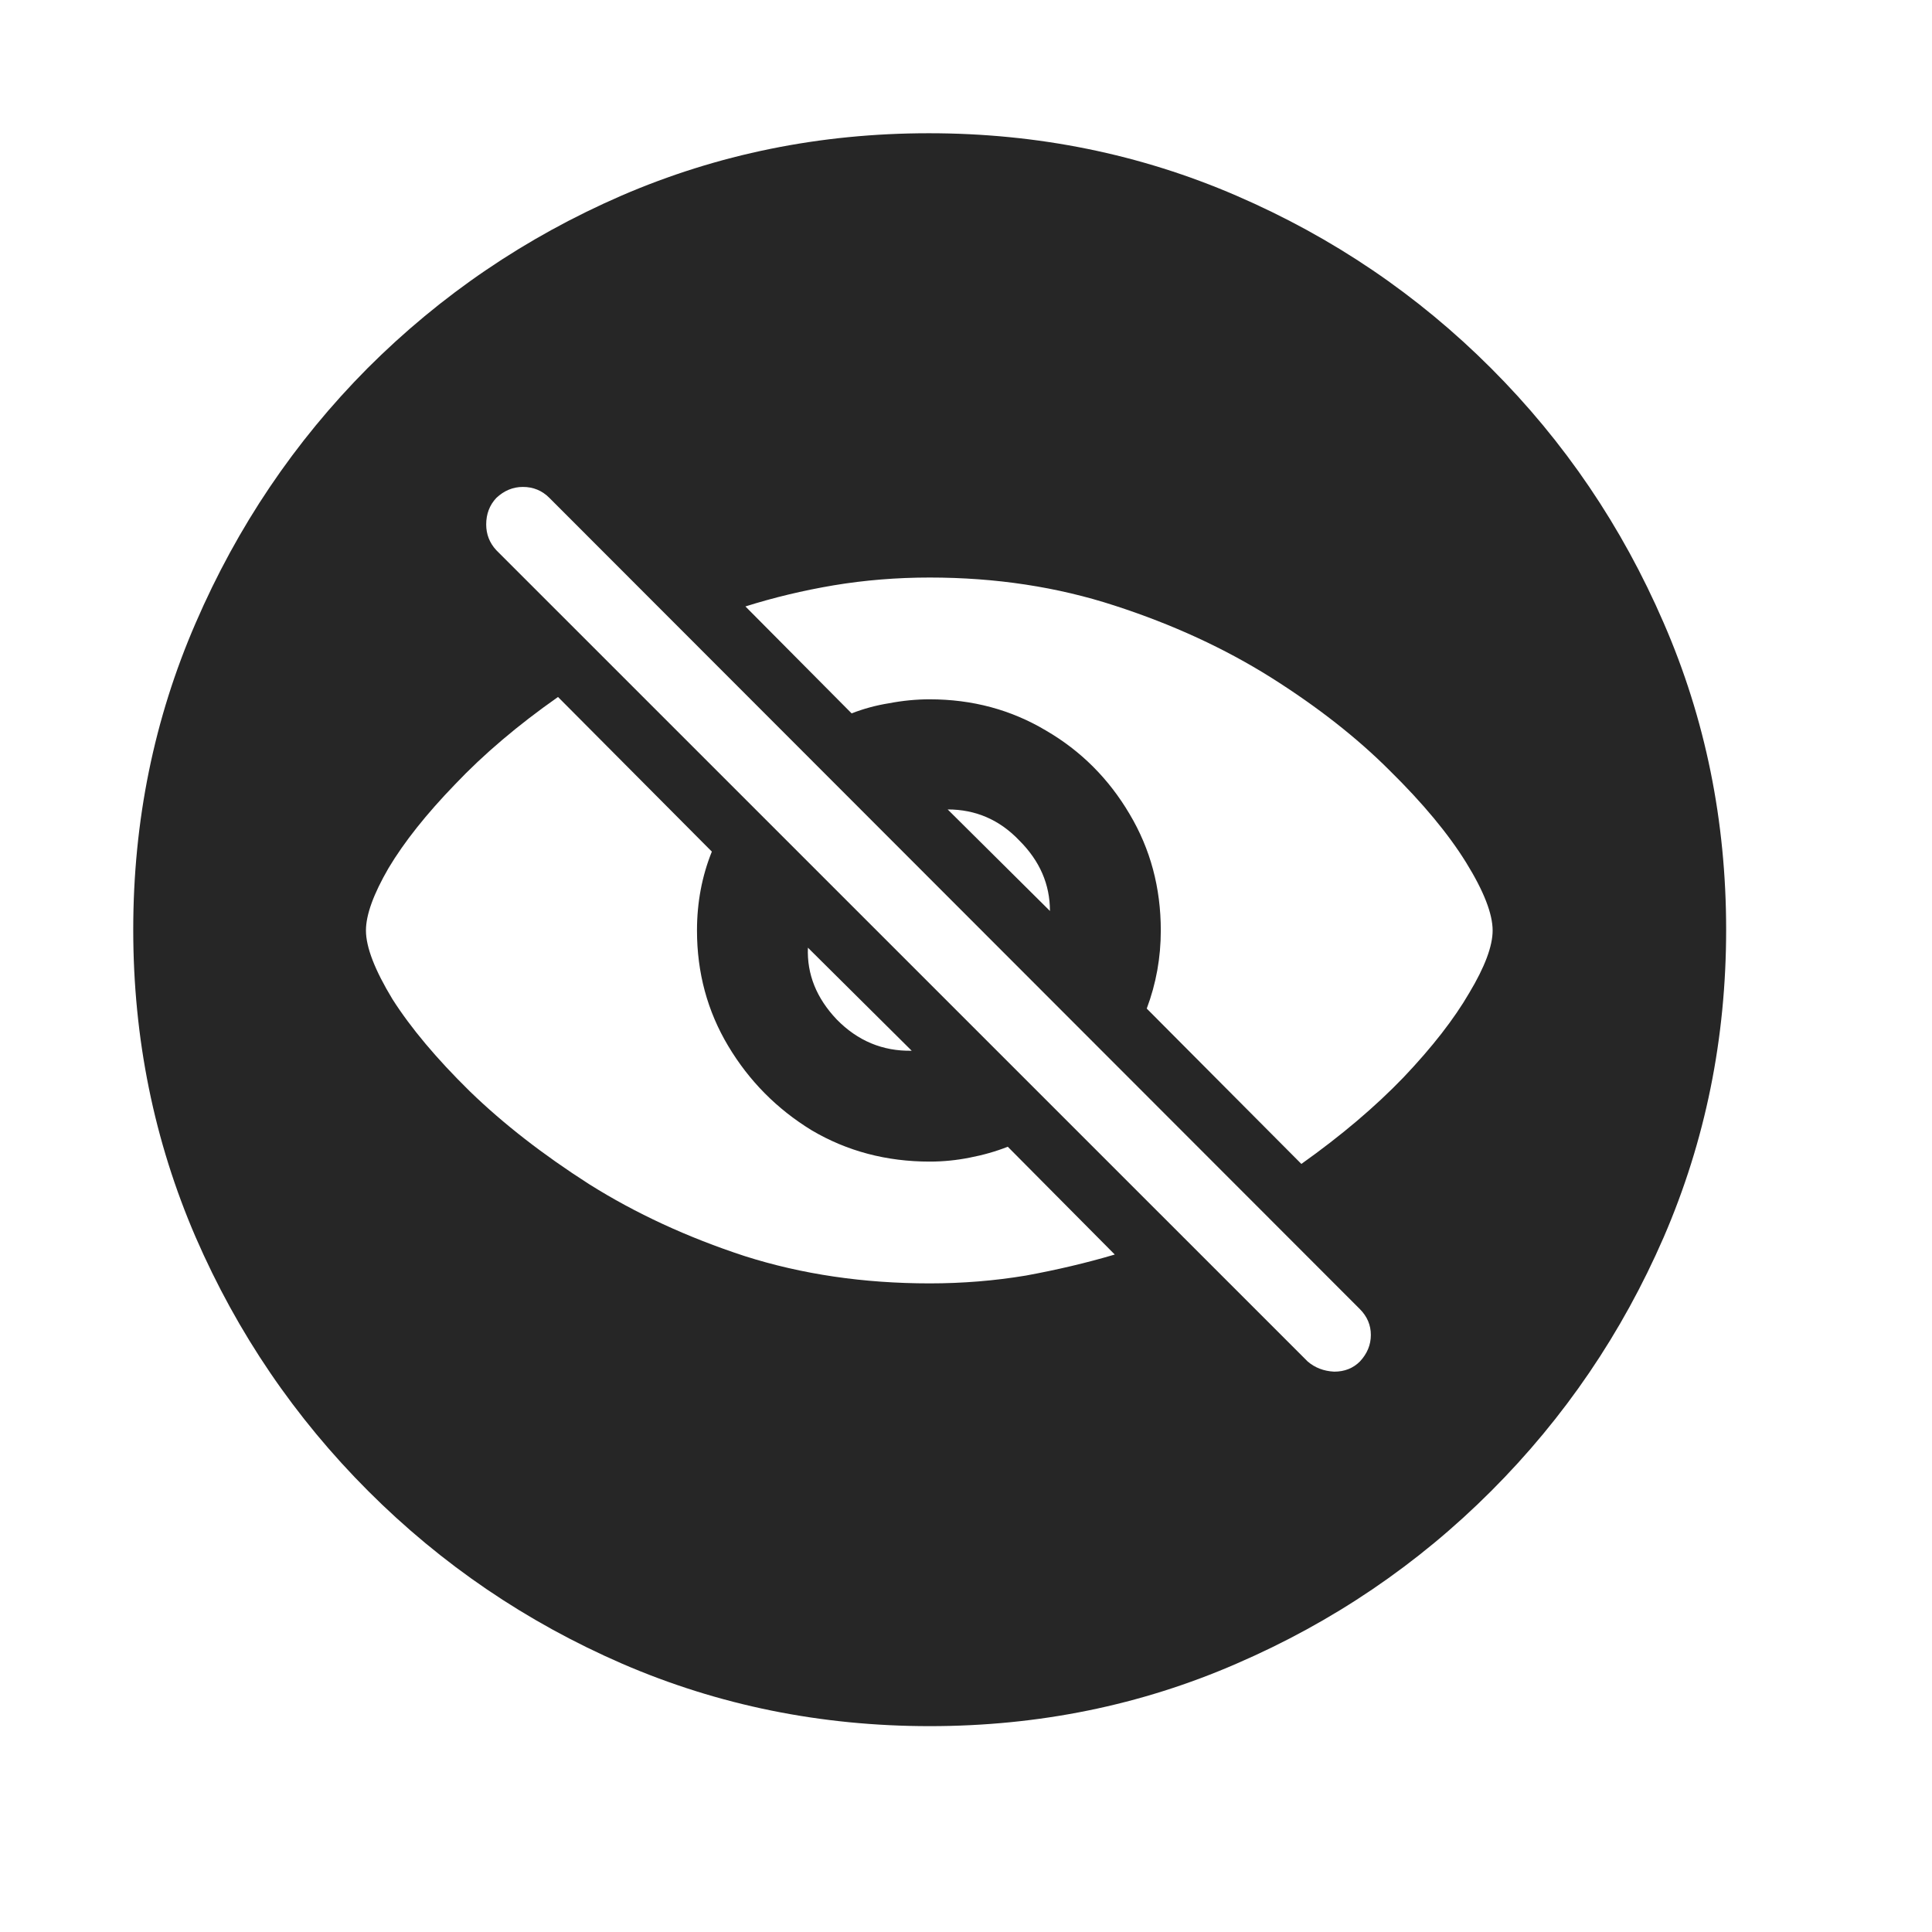
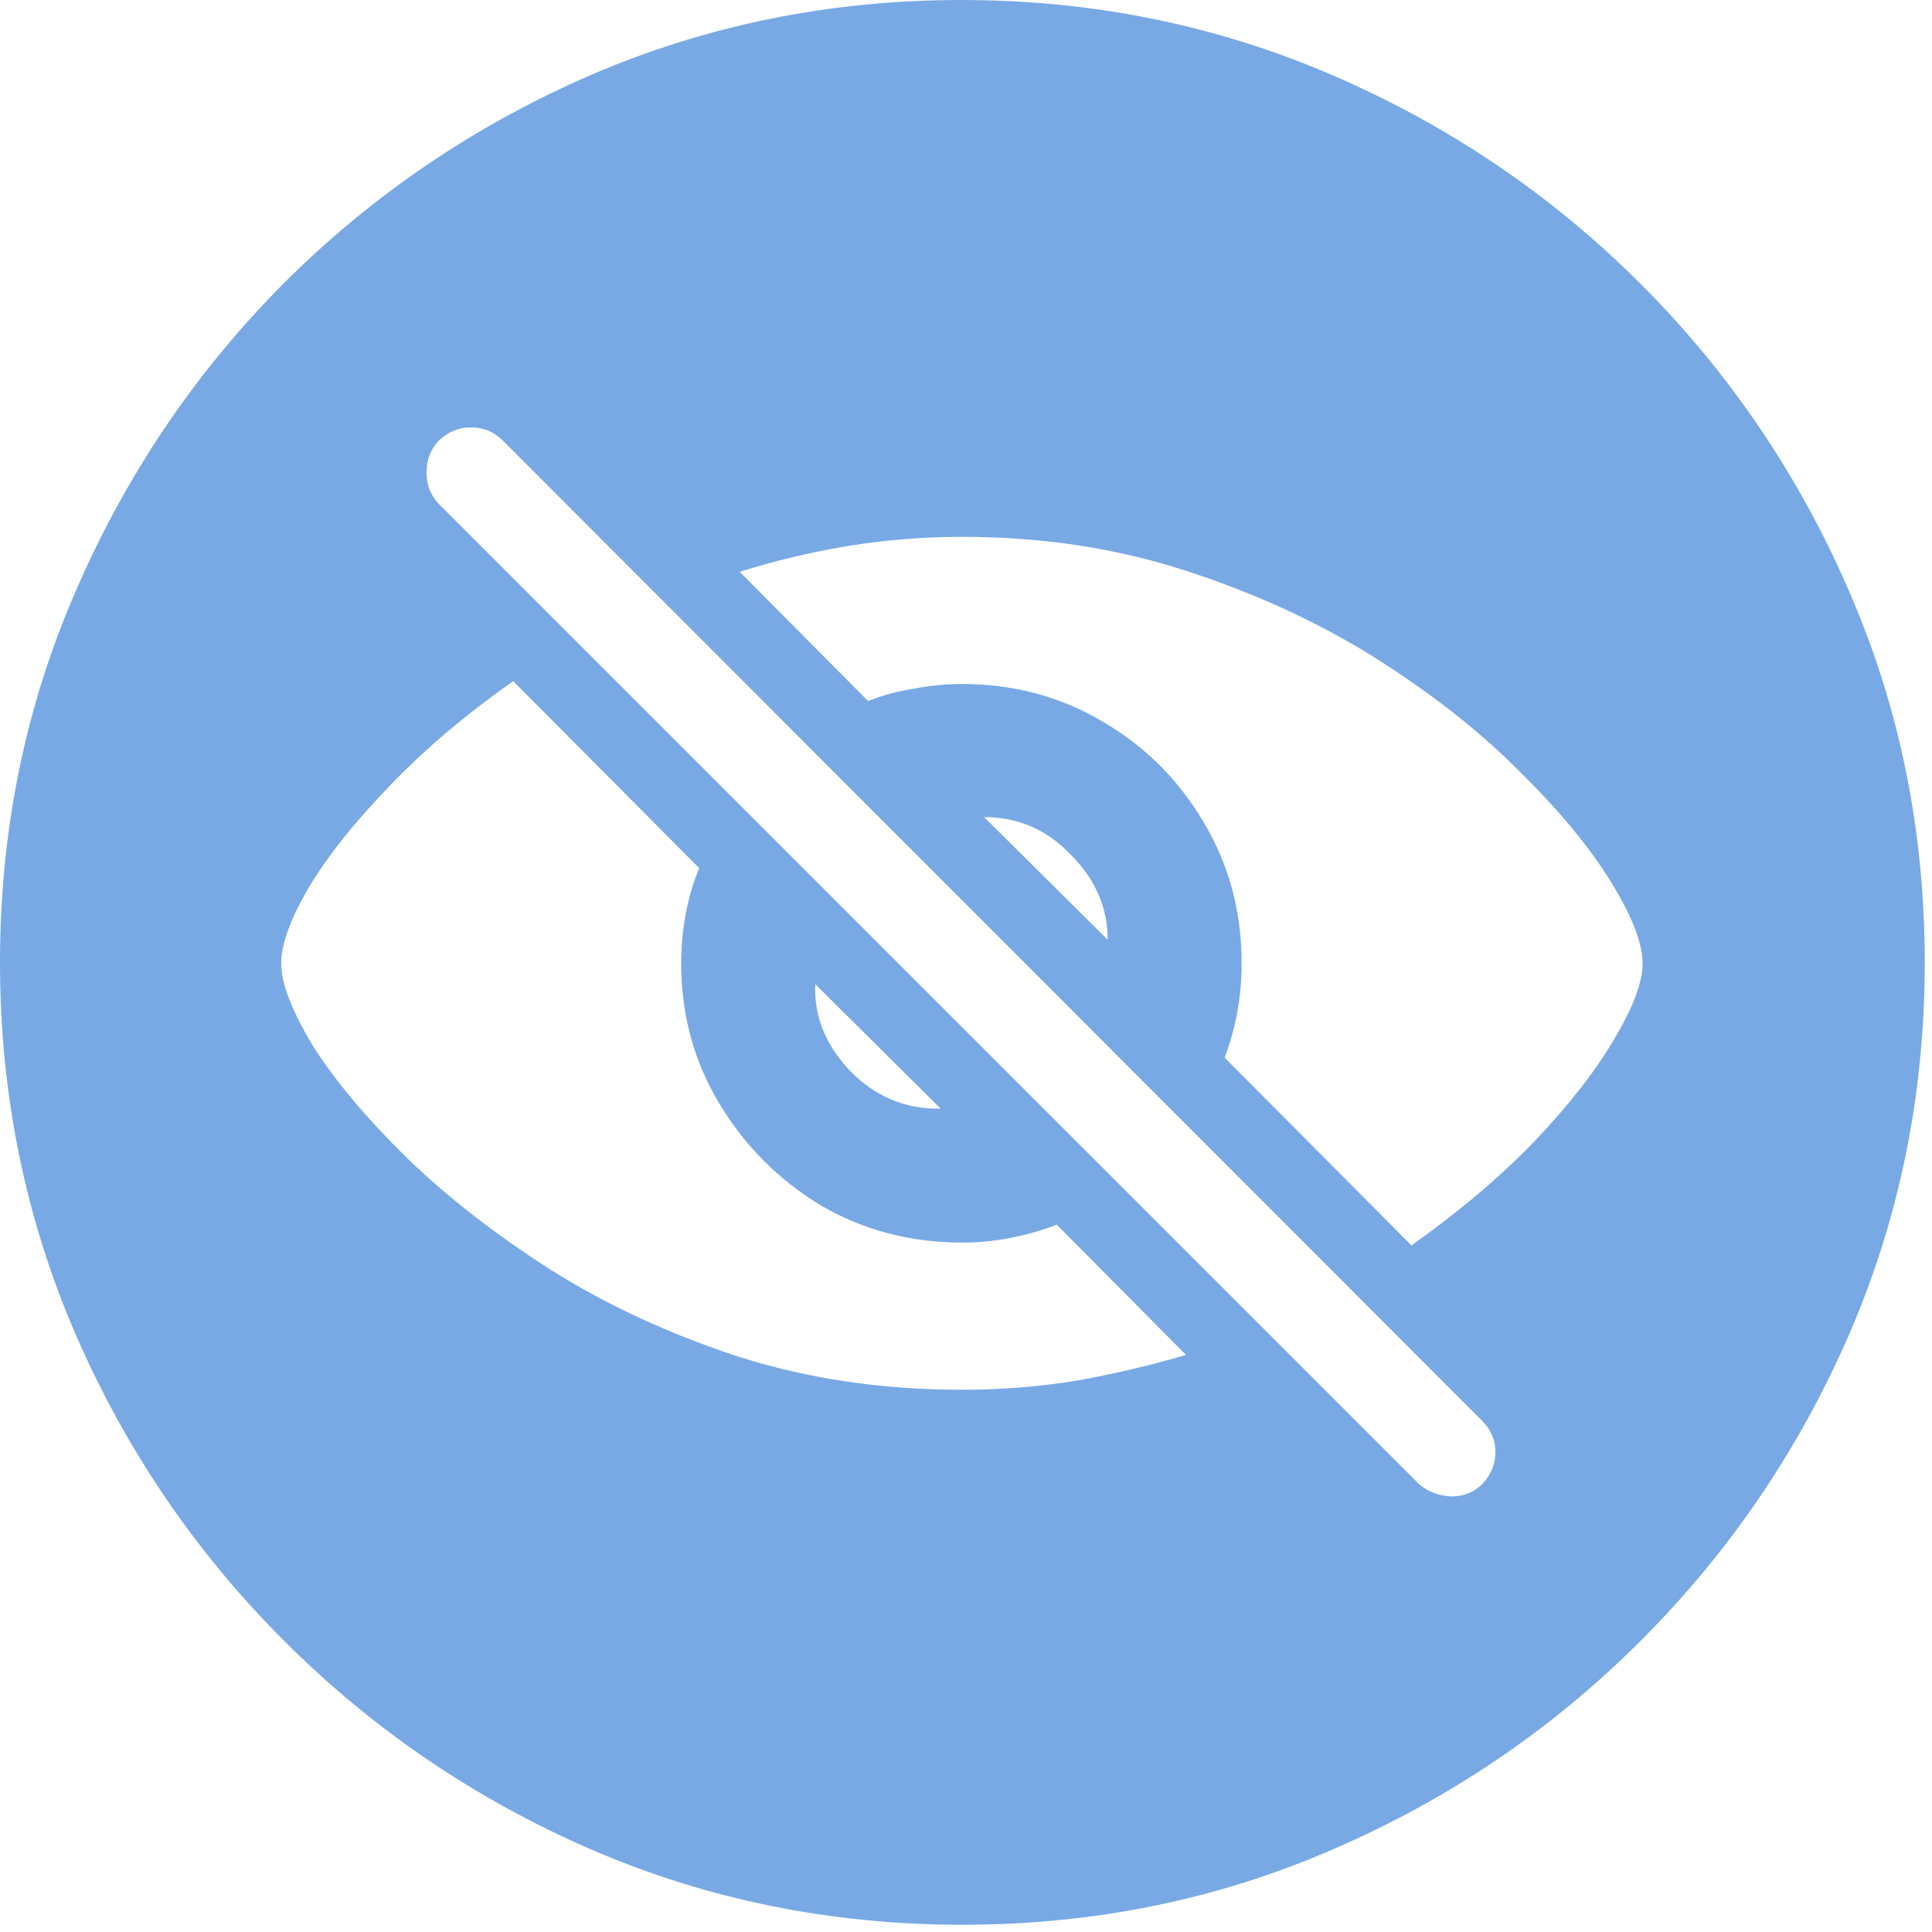
- <svg xmlns="http://www.w3.org/2000/svg" width="29" height="29" viewBox="0 0 29 29" fill="none">
-   <path d="M13.955 25.91C12.322 25.91 10.783 25.598 9.337 24.972C7.899 24.347 6.63 23.484 5.528 22.382C4.426 21.28 3.563 20.011 2.938 18.573C2.313 17.127 2 15.588 2 13.955C2 12.322 2.313 10.787 2.938 9.349C3.563 7.903 4.422 6.63 5.516 5.528C6.618 4.426 7.888 3.563 9.325 2.938C10.771 2.313 12.31 2 13.943 2C15.576 2 17.116 2.313 18.561 2.938C20.007 3.563 21.28 4.426 22.382 5.528C23.484 6.63 24.347 7.903 24.972 9.349C25.598 10.787 25.91 12.322 25.91 13.955C25.91 15.588 25.598 17.127 24.972 18.573C24.347 20.011 23.484 21.28 22.382 22.382C21.28 23.484 20.007 24.347 18.561 24.972C17.123 25.598 15.588 25.91 13.955 25.91ZM16.733 18.831L15.127 17.213C14.947 17.284 14.756 17.338 14.553 17.377C14.357 17.416 14.158 17.436 13.955 17.436C13.306 17.436 12.716 17.28 12.185 16.967C11.662 16.647 11.244 16.225 10.931 15.701C10.618 15.178 10.462 14.6 10.462 13.967C10.462 13.545 10.537 13.15 10.685 12.783L8.376 10.462C7.774 10.884 7.259 11.322 6.829 11.775C6.399 12.22 6.067 12.638 5.833 13.029C5.606 13.42 5.493 13.732 5.493 13.967C5.493 14.217 5.626 14.561 5.891 14.998C6.165 15.428 6.551 15.889 7.052 16.381C7.552 16.866 8.149 17.331 8.845 17.776C9.54 18.213 10.318 18.573 11.177 18.854C12.037 19.128 12.963 19.264 13.955 19.264C14.447 19.264 14.928 19.225 15.397 19.147C15.866 19.061 16.311 18.956 16.733 18.831ZM13.685 15.772L12.127 14.225C12.111 14.623 12.255 14.982 12.56 15.303C12.873 15.623 13.248 15.78 13.685 15.772ZM17.213 15.139L19.534 17.471C20.128 17.049 20.64 16.616 21.069 16.17C21.499 15.717 21.827 15.295 22.054 14.904C22.288 14.514 22.405 14.201 22.405 13.967C22.405 13.717 22.273 13.377 22.007 12.947C21.741 12.517 21.358 12.056 20.858 11.564C20.366 11.072 19.772 10.607 19.077 10.169C18.381 9.732 17.6 9.372 16.733 9.091C15.873 8.81 14.947 8.669 13.955 8.669C13.463 8.669 12.982 8.708 12.513 8.786C12.052 8.864 11.611 8.97 11.189 9.103L12.783 10.708C12.963 10.638 13.15 10.587 13.345 10.556C13.549 10.517 13.752 10.497 13.955 10.497C14.596 10.497 15.178 10.654 15.701 10.966C16.225 11.271 16.643 11.689 16.956 12.22C17.268 12.744 17.424 13.326 17.424 13.967C17.424 14.373 17.354 14.764 17.213 15.139ZM14.225 12.15L15.76 13.674C15.76 13.275 15.608 12.924 15.303 12.619C15.006 12.306 14.646 12.15 14.225 12.15ZM19.628 20.436C19.737 20.53 19.87 20.581 20.026 20.589C20.183 20.589 20.311 20.538 20.413 20.436C20.522 20.319 20.577 20.186 20.577 20.038C20.577 19.89 20.522 19.761 20.413 19.651L8.247 7.474C8.138 7.364 8.005 7.309 7.849 7.309C7.7 7.309 7.567 7.364 7.45 7.474C7.348 7.583 7.298 7.716 7.298 7.872C7.298 8.02 7.348 8.149 7.45 8.259L19.628 20.436Z" fill="black" fill-opacity="0.85" />
+ <svg xmlns="http://www.w3.org/2000/svg" width="24" height="24" viewBox="0 0 24 24" fill="none">
+   <path d="M11.955 23.91C10.322 23.91 8.783 23.598 7.337 22.972C5.899 22.347 4.63 21.484 3.528 20.382C2.426 19.28 1.563 18.011 0.938 16.573C0.313 15.127 0 13.588 0 11.955C0 10.322 0.313 8.787 0.938 7.349C1.563 5.903 2.422 4.63 3.516 3.528C4.618 2.426 5.888 1.563 7.325 0.938C8.771 0.313 10.31 0 11.943 0C13.576 0 15.116 0.313 16.561 0.938C18.007 1.563 19.28 2.426 20.382 3.528C21.484 4.63 22.347 5.903 22.972 7.349C23.598 8.787 23.91 10.322 23.91 11.955C23.91 13.588 23.598 15.127 22.972 16.573C22.347 18.011 21.484 19.28 20.382 20.382C19.28 21.484 18.007 22.347 16.561 22.972C15.123 23.598 13.588 23.91 11.955 23.91ZM14.733 16.831L13.127 15.213C12.947 15.284 12.756 15.338 12.553 15.377C12.357 15.416 12.158 15.436 11.955 15.436C11.306 15.436 10.716 15.28 10.185 14.967C9.662 14.647 9.244 14.225 8.931 13.701C8.618 13.178 8.462 12.6 8.462 11.967C8.462 11.545 8.537 11.15 8.685 10.783L6.376 8.462C5.774 8.884 5.259 9.322 4.829 9.775C4.399 10.22 4.067 10.638 3.833 11.029C3.606 11.42 3.493 11.732 3.493 11.967C3.493 12.217 3.626 12.561 3.891 12.998C4.165 13.428 4.551 13.889 5.052 14.381C5.552 14.866 6.149 15.331 6.845 15.776C7.54 16.213 8.318 16.573 9.177 16.854C10.037 17.128 10.963 17.264 11.955 17.264C12.447 17.264 12.928 17.225 13.397 17.147C13.866 17.061 14.311 16.956 14.733 16.831ZM11.685 13.772L10.127 12.225C10.111 12.623 10.255 12.982 10.56 13.303C10.873 13.623 11.248 13.78 11.685 13.772ZM15.213 13.139L17.534 15.471C18.128 15.049 18.64 14.616 19.069 14.17C19.499 13.717 19.827 13.295 20.054 12.904C20.288 12.514 20.405 12.201 20.405 11.967C20.405 11.717 20.273 11.377 20.007 10.947C19.741 10.517 19.358 10.056 18.858 9.564C18.366 9.072 17.772 8.607 17.077 8.169C16.381 7.732 15.6 7.372 14.733 7.091C13.873 6.81 12.947 6.669 11.955 6.669C11.463 6.669 10.982 6.708 10.513 6.786C10.052 6.864 9.611 6.97 9.189 7.103L10.783 8.708C10.963 8.638 11.15 8.587 11.345 8.556C11.549 8.517 11.752 8.497 11.955 8.497C12.596 8.497 13.178 8.654 13.701 8.966C14.225 9.271 14.643 9.689 14.956 10.22C15.268 10.744 15.424 11.326 15.424 11.967C15.424 12.373 15.354 12.764 15.213 13.139ZM12.225 10.15L13.76 11.674C13.76 11.275 13.608 10.924 13.303 10.619C13.006 10.306 12.646 10.15 12.225 10.15ZM17.628 18.436C17.737 18.53 17.87 18.581 18.026 18.589C18.183 18.589 18.311 18.538 18.413 18.436C18.522 18.319 18.577 18.186 18.577 18.038C18.577 17.89 18.522 17.761 18.413 17.651L6.247 5.474C6.138 5.364 6.005 5.309 5.849 5.309C5.7 5.309 5.567 5.364 5.45 5.474C5.348 5.583 5.298 5.716 5.298 5.872C5.298 6.02 5.348 6.149 5.45 6.259L17.628 18.436Z" fill="#619ae0" fill-opacity="0.85" />
</svg>
